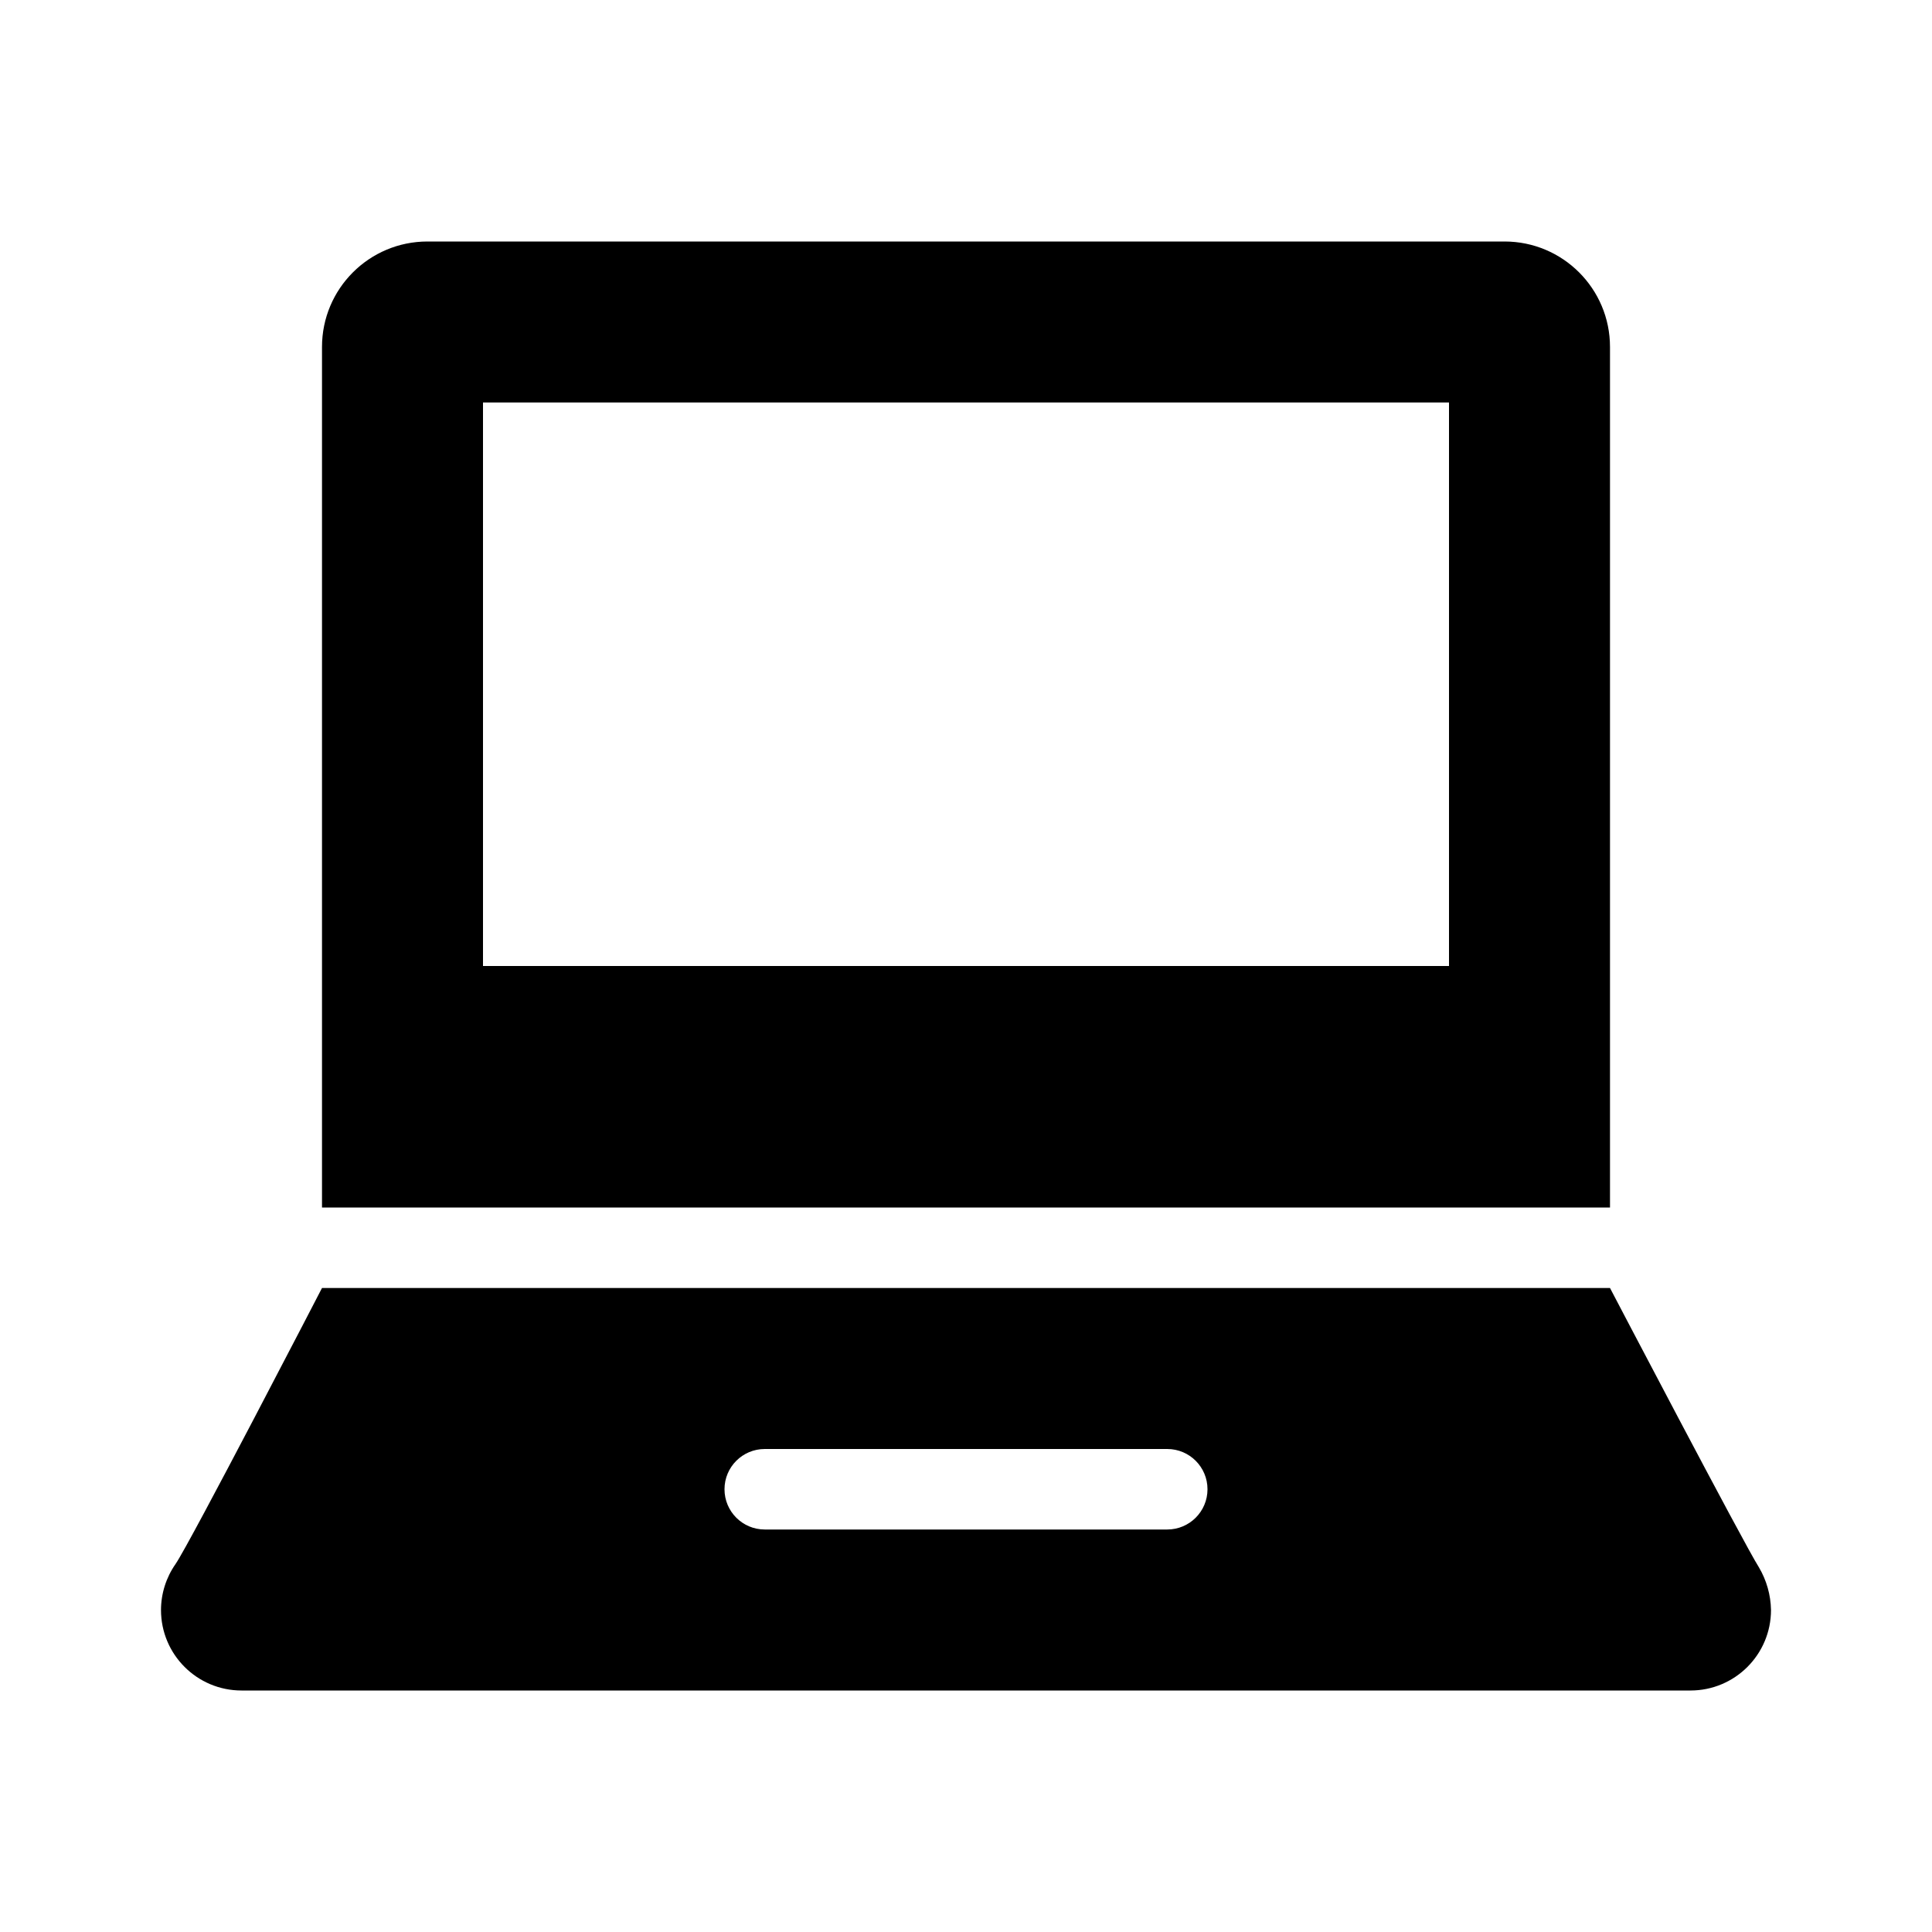
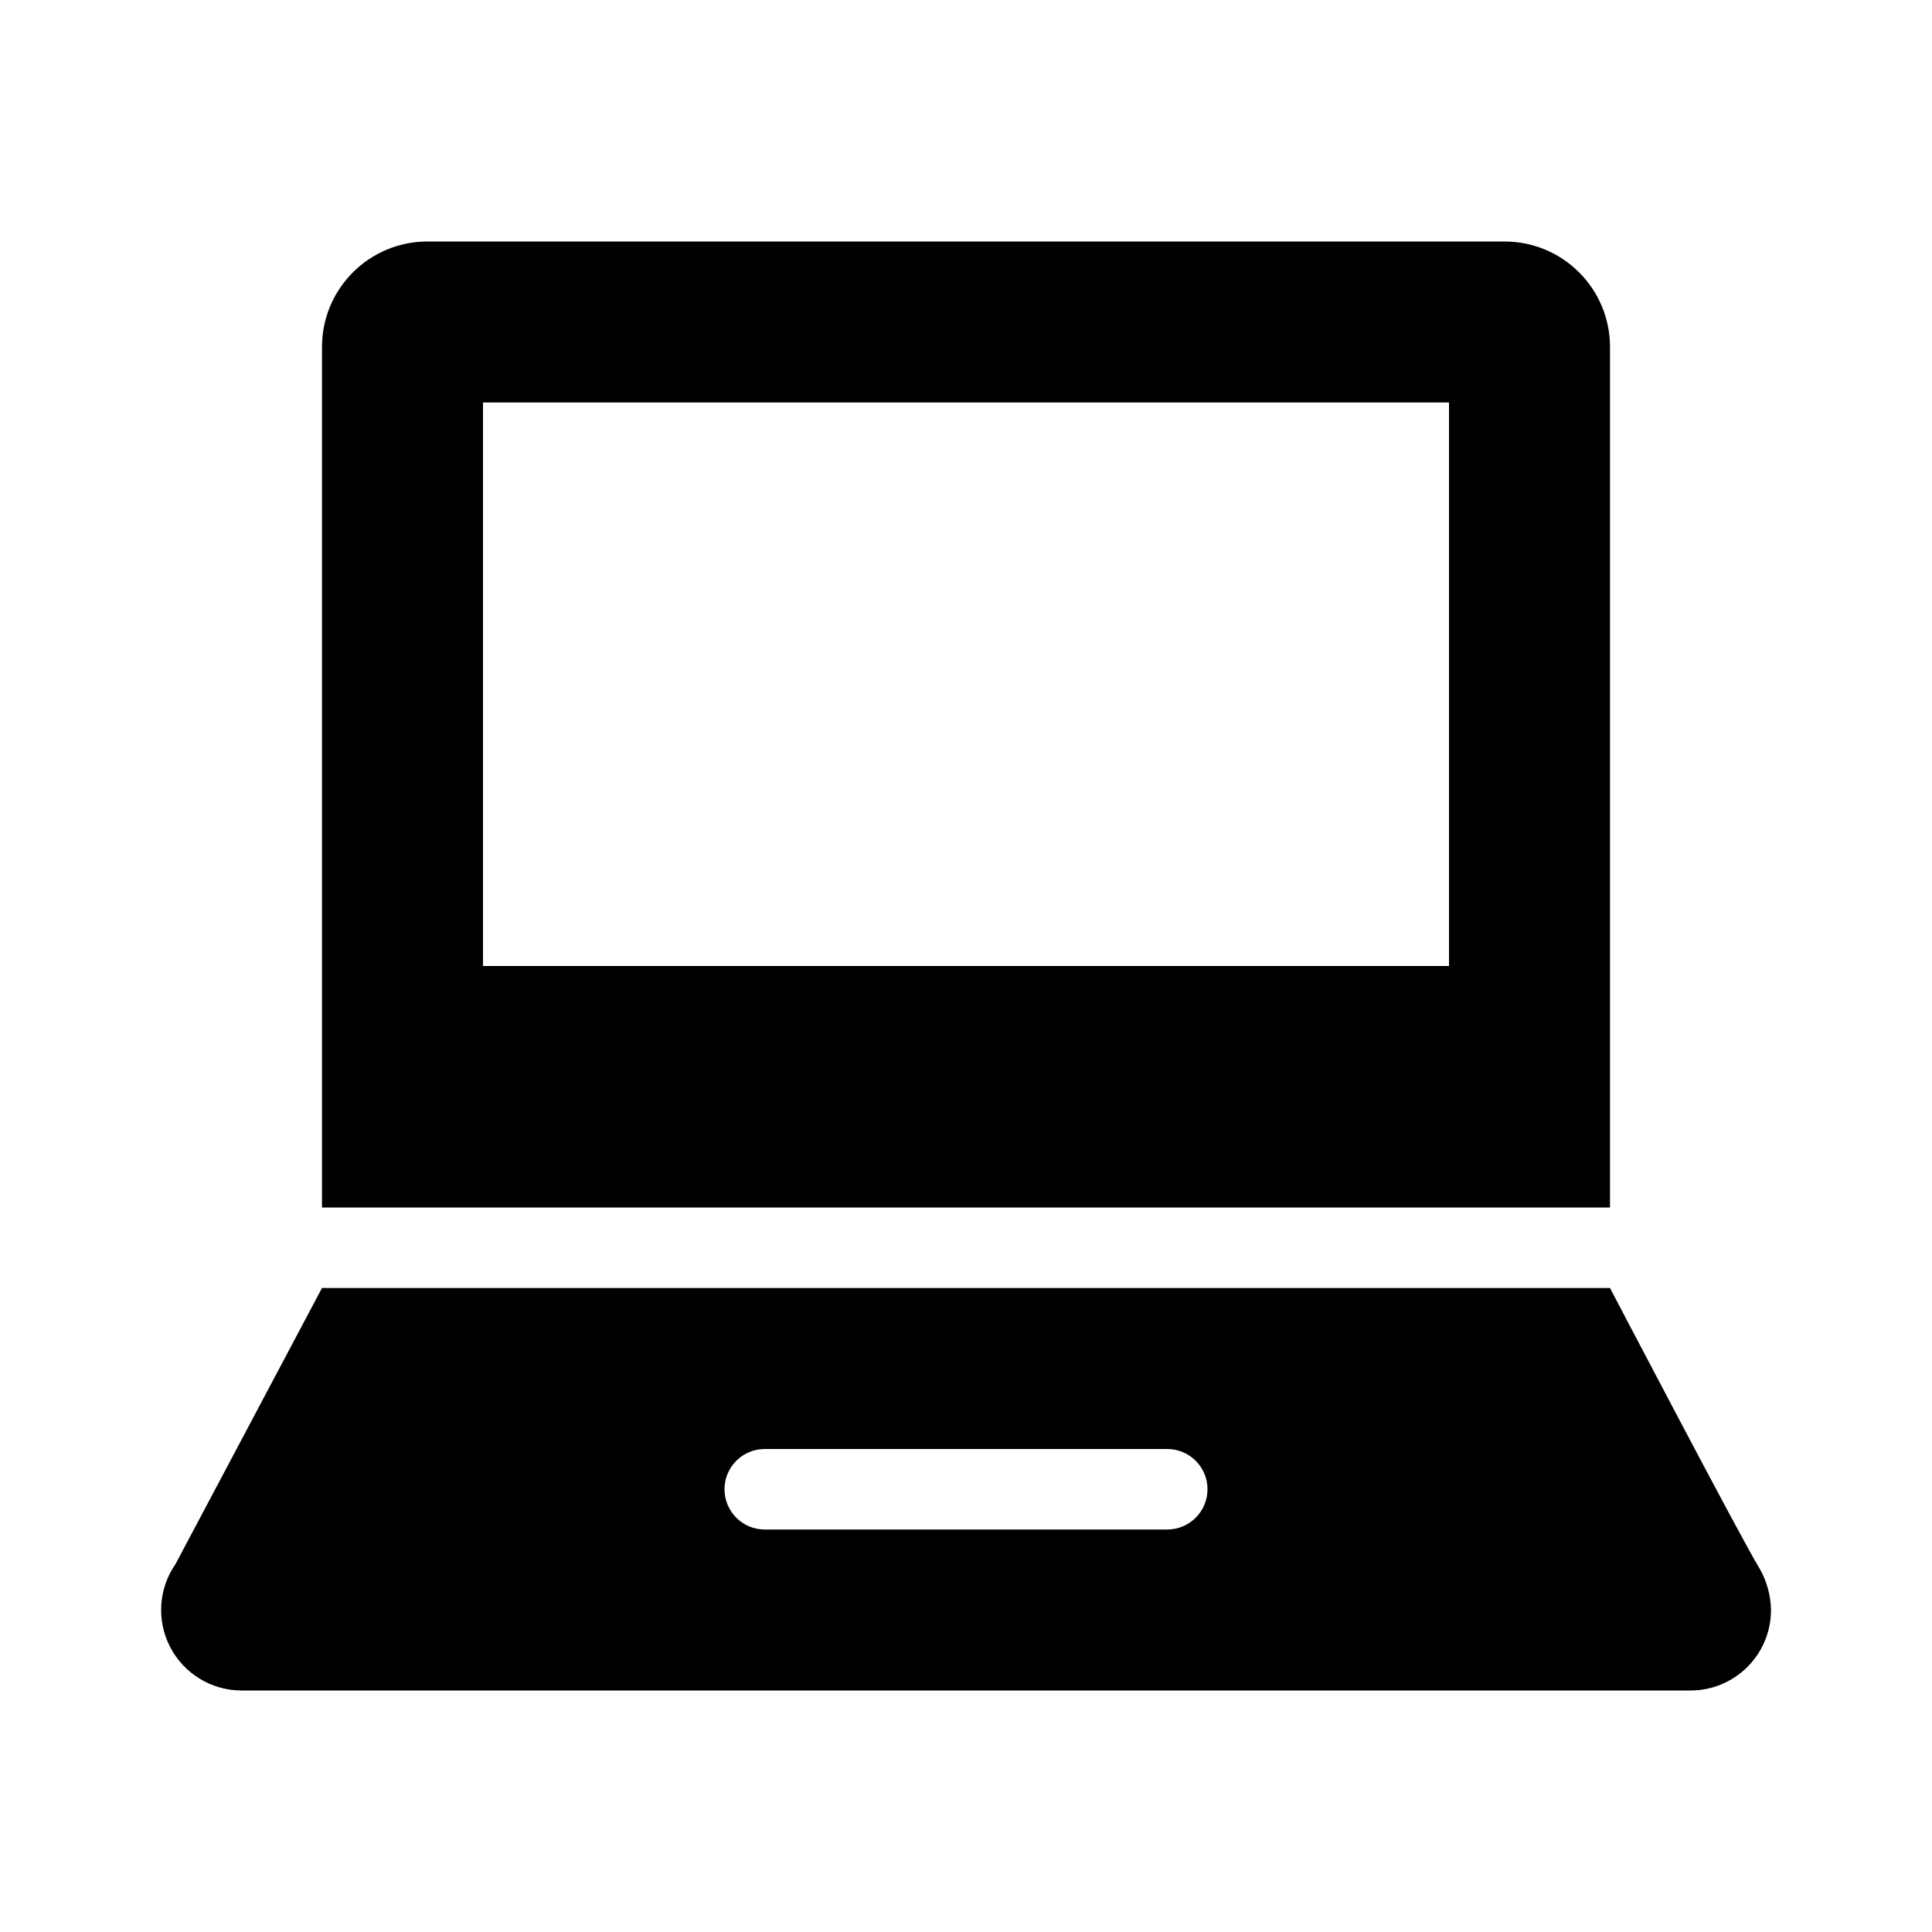
<svg xmlns="http://www.w3.org/2000/svg" viewBox="0 0 24 24">
-   <path d="M18.69,3H5.31A1.31,1.31,0,0,0,4,4.31V15H20V4.31A1.31,1.31,0,0,0,18.69,3ZM18,12H6V5H18Z" />
-   <path d="M21.85,19.47C21.67,19.19,20,16,20,16H4s-1.64,3.17-1.82,3.43A1,1,0,0,0,2,20a1,1,0,0,0,1,1H21a1,1,0,0,0,1-1A1.08,1.08,0,0,0,21.85,19.47ZM14.5,19h-5a.5.5,0,0,1,0-1h5a.5.5,0,0,1,0,1Z" />
+   <path d="M18.69 3H5.31A1.31 1.31 0 0 0 4 4.31V15h16V4.31A1.31 1.31 0 0 0 18.69 3zM18 12H6V5h12zm3.85 7.47C21.67 19.19 20 16 20 16H4l-1.82 3.43A1 1 0 0 0 3 21h18a1 1 0 0 0 1-1 1.08 1.08 0 0 0-.15-.53zM14.5 19h-5a.5.5 0 0 1 0-1h5a.5.5 0 0 1 0 1z" />
</svg>
